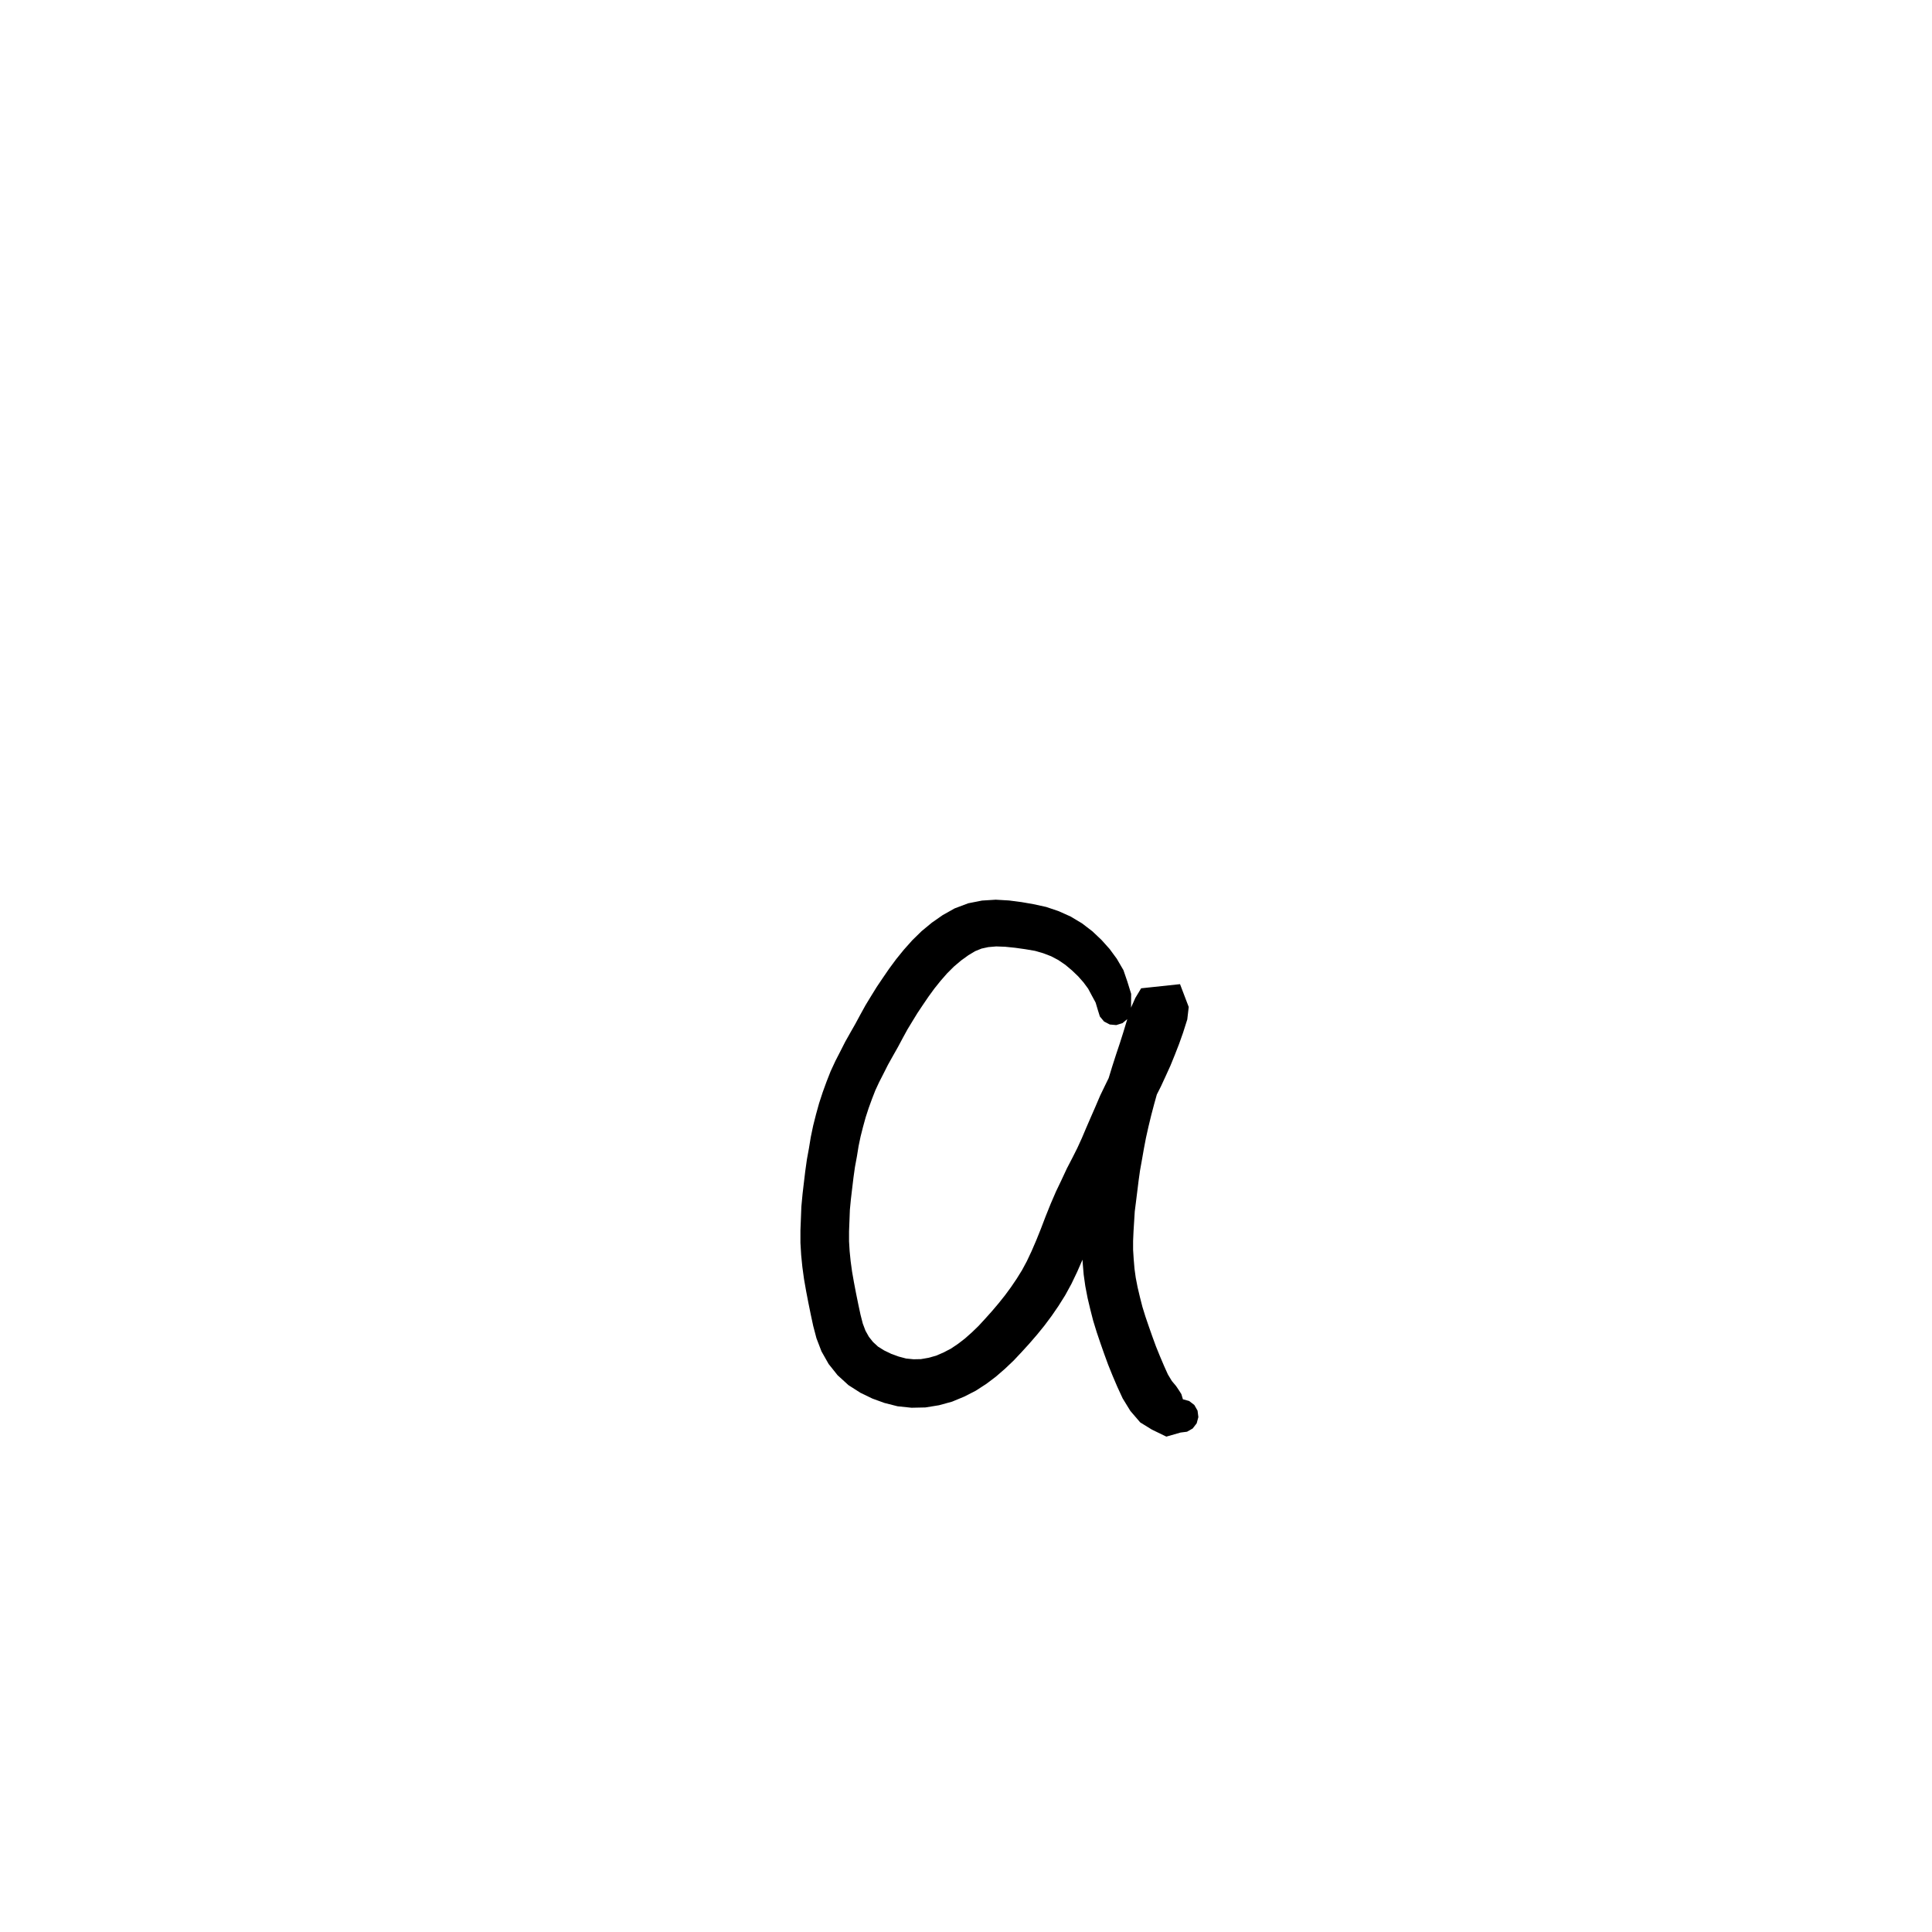
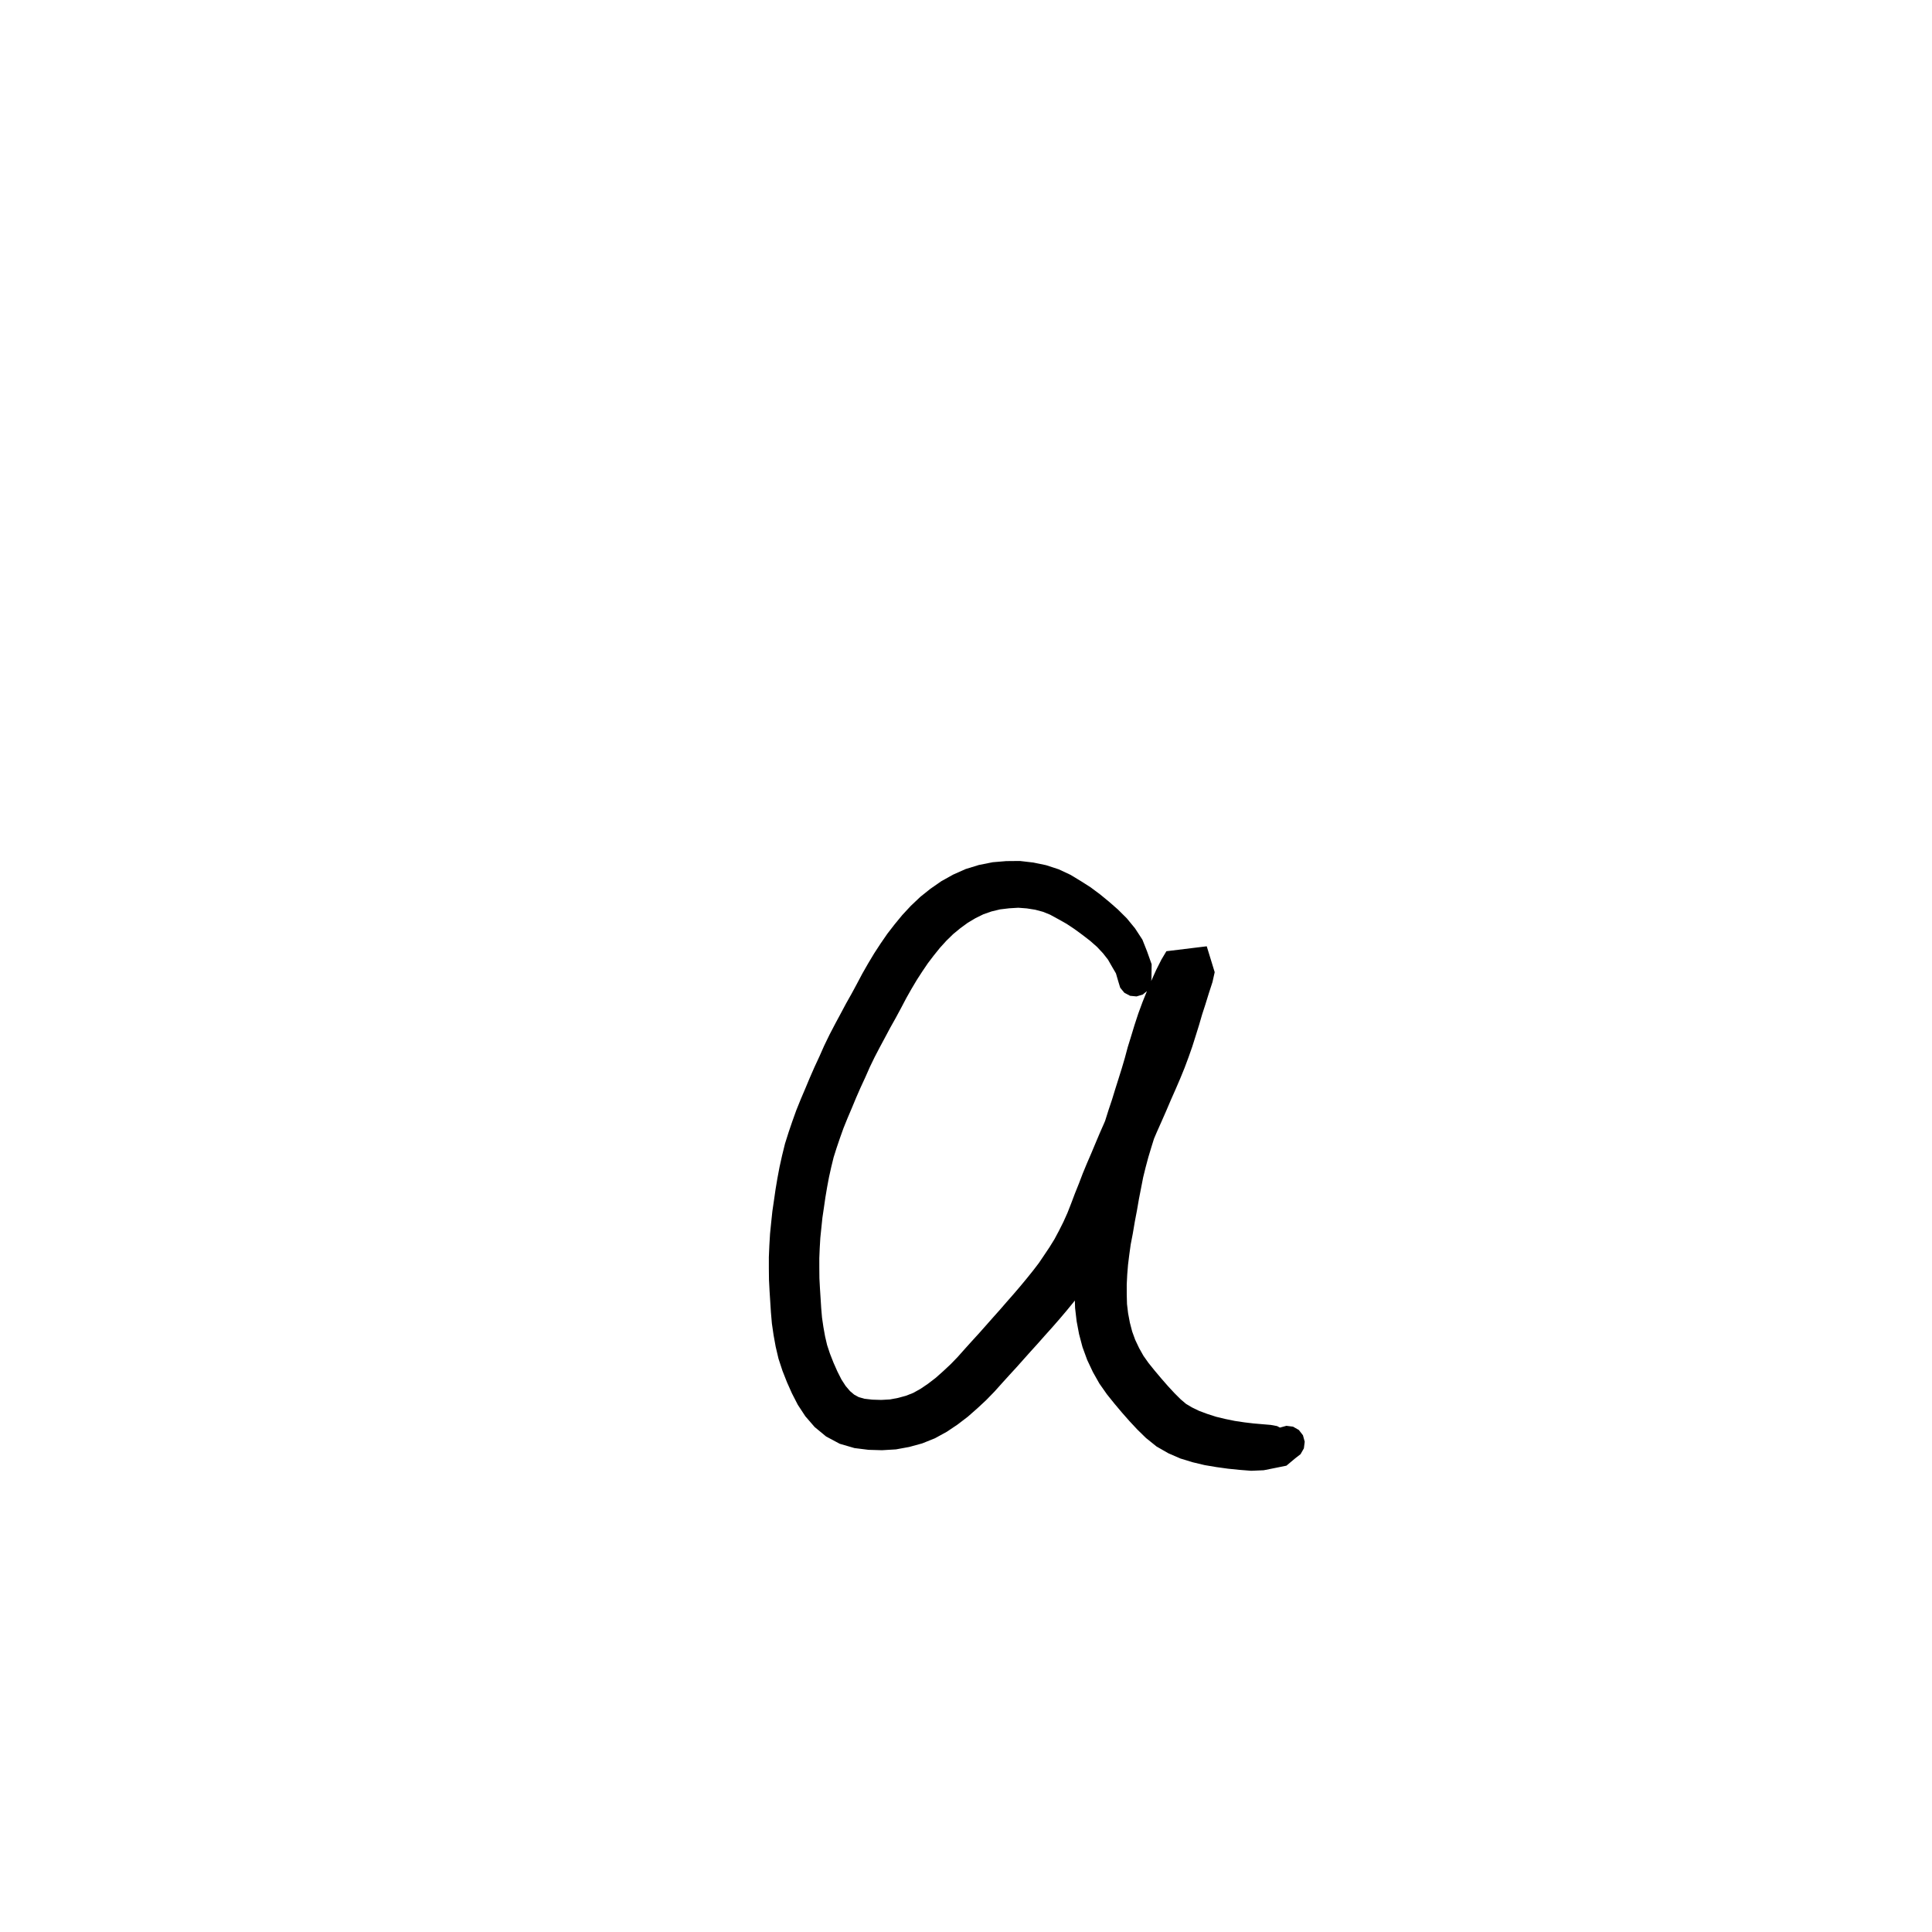
<svg xmlns="http://www.w3.org/2000/svg" viewBox="0 0 300 300" width="300" height="300">
-   <path d="M 175.631 156.326 L 175.647 154.329 L 175.052 152.41 L 174.447 150.644 L 173.417 148.876 L 172.297 147.353 L 171.039 145.951 L 169.639 144.625 L 168.025 143.383 L 166.26 142.324 L 164.403 141.491 L 162.461 140.833 L 160.482 140.4 L 158.619 140.077 L 156.684 139.825 L 154.617 139.705 L 152.484 139.839 L 150.351 140.261 L 148.239 141.054 L 146.374 142.101 L 144.701 143.269 L 143.111 144.583 L 141.655 146.008 L 140.345 147.478 L 139.157 148.941 L 138.071 150.411 L 137.098 151.828 L 136.139 153.252 L 135.269 154.659 L 134.397 156.091 L 133.576 157.581 L 132.833 158.959 L 132.061 160.314 L 131.227 161.796 L 130.474 163.28 L 129.724 164.74 L 128.977 166.351 L 128.334 167.99 L 127.749 169.599 L 127.188 171.315 L 126.708 173.048 L 126.267 174.792 L 125.892 176.594 L 125.61 178.316 L 125.295 180.037 L 125.039 181.864 L 124.829 183.618 L 124.619 185.41 L 124.436 187.355 L 124.362 189.241 L 124.291 191.06 L 124.291 192.976 L 124.404 194.877 L 124.59 196.733 L 124.848 198.617 L 125.174 200.479 L 125.527 202.312 L 125.894 204.114 L 126.275 205.89 L 126.781 207.81 L 127.559 209.84 L 128.668 211.799 L 130.054 213.537 L 131.747 215.083 L 133.612 216.274 L 135.466 217.17 L 137.327 217.846 L 139.369 218.366 L 141.538 218.593 L 143.704 218.547 L 145.812 218.205 L 147.848 217.645 L 149.754 216.854 L 151.52 215.948 L 153.154 214.889 L 154.653 213.758 L 156.069 212.528 L 157.397 211.267 L 158.644 209.94 L 159.833 208.635 L 161.024 207.256 L 162.177 205.837 L 163.299 204.333 L 164.35 202.804 L 165.399 201.135 L 166.368 199.364 L 167.268 197.485 L 168.105 195.569 L 168.879 193.678 L 169.62 191.757 L 170.361 189.913 L 171.081 188.251 L 171.881 186.589 L 172.677 184.882 L 173.488 183.332 L 174.34 181.651 L 175.148 179.893 L 175.852 178.246 L 176.563 176.603 L 177.287 174.951 L 177.959 173.377 L 178.704 171.841 L 179.477 170.262 L 180.267 168.698 L 181.004 167.102 L 181.742 165.48 L 182.418 163.82 L 183.084 162.11 L 183.706 160.358 L 184.36 158.298 L 184.585 156.362 L 183.234 152.819 L 177.196 153.462 L 176.291 154.966 L 175.471 156.81 L 174.916 158.68 L 174.415 160.332 L 173.882 162.009 L 173.3 163.748 L 172.702 165.611 L 172.131 167.478 L 171.594 169.381 L 171.095 171.262 L 170.63 173.165 L 170.196 175.089 L 169.834 176.96 L 169.519 178.729 L 169.198 180.507 L 168.941 182.307 L 168.729 183.982 L 168.523 185.623 L 168.304 187.37 L 168.191 189.121 L 168.085 190.788 L 168.013 192.522 L 168.011 194.342 L 168.123 196.134 L 168.272 197.91 L 168.527 199.717 L 168.885 201.575 L 169.306 203.349 L 169.751 205.089 L 170.308 206.897 L 170.895 208.629 L 171.457 210.23 L 172.071 211.909 L 172.759 213.614 L 173.479 215.303 L 174.325 217.138 L 175.523 219.09 L 177.056 220.874 L 178.851 221.981 L 181.108 223.077 L 183.321 222.445 L 184.323 222.317 L 185.199 221.816 L 185.818 221.018 L 186.083 220.044 L 185.956 219.042 L 185.455 218.166 L 184.656 217.548 L 183.682 217.282 L 183.443 216.479 L 183.12 215.965 L 182.621 215.223 L 181.963 214.439 L 181.345 213.412 L 180.753 212.096 L 180.104 210.567 L 179.49 209.052 L 178.94 207.547 L 178.407 206.032 L 177.863 204.443 L 177.394 202.929 L 177.017 201.451 L 176.65 199.903 L 176.358 198.405 L 176.167 197.028 L 176.042 195.551 L 175.948 194.09 L 175.947 192.691 L 176.012 191.207 L 176.111 189.621 L 176.204 188.119 L 176.395 186.613 L 176.6 184.966 L 176.799 183.354 L 177.021 181.765 L 177.317 180.118 L 177.618 178.395 L 177.941 176.705 L 178.329 174.964 L 178.754 173.204 L 179.214 171.455 L 179.705 169.693 L 180.229 167.965 L 180.795 166.199 L 181.377 164.446 L 181.94 162.664 L 182.466 160.926 L 182.87 159.509 L 183.351 158.443 L 183.371 158.337 L 177.949 158.637 L 176.736 156.122 L 176.721 156.514 L 176.279 157.844 L 175.737 159.379 L 175.135 160.922 L 174.545 162.378 L 173.879 163.838 L 173.211 165.29 L 172.461 166.774 L 171.659 168.413 L 170.83 170.13 L 170.098 171.843 L 169.383 173.478 L 168.656 175.157 L 167.99 176.728 L 167.291 178.257 L 166.534 179.762 L 165.667 181.43 L 164.819 183.25 L 163.976 185.012 L 163.155 186.911 L 162.355 188.902 L 161.624 190.816 L 160.925 192.555 L 160.187 194.269 L 159.443 195.848 L 158.7 197.227 L 157.866 198.571 L 156.999 199.85 L 156.067 201.12 L 155.097 202.337 L 154.062 203.561 L 152.992 204.756 L 151.945 205.894 L 150.91 206.893 L 149.826 207.855 L 148.757 208.676 L 147.686 209.397 L 146.541 209.998 L 145.366 210.508 L 144.183 210.838 L 143.004 211.044 L 141.849 211.066 L 140.696 210.95 L 139.554 210.648 L 138.401 210.229 L 137.276 209.687 L 136.333 209.097 L 135.561 208.383 L 134.927 207.587 L 134.392 206.636 L 133.971 205.516 L 133.621 204.148 L 133.283 202.569 L 132.931 200.845 L 132.6 199.116 L 132.309 197.452 L 132.088 195.842 L 131.931 194.274 L 131.839 192.751 L 131.839 191.209 L 131.904 189.534 L 131.968 187.86 L 132.127 186.209 L 132.328 184.509 L 132.529 182.838 L 132.752 181.242 L 133.054 179.607 L 133.32 177.973 L 133.629 176.488 L 134.011 174.979 L 134.42 173.493 L 134.887 172.059 L 135.398 170.655 L 135.919 169.315 L 136.507 168.05 L 137.196 166.702 L 137.881 165.344 L 138.622 164.017 L 139.424 162.599 L 140.188 161.169 L 140.908 159.852 L 141.68 158.579 L 142.454 157.315 L 143.309 156.034 L 144.186 154.746 L 145.085 153.51 L 146.054 152.303 L 147.073 151.136 L 148.116 150.096 L 149.231 149.15 L 150.366 148.331 L 151.412 147.701 L 152.416 147.295 L 153.468 147.066 L 154.69 146.961 L 156.082 147.012 L 157.64 147.171 L 159.235 147.396 L 160.714 147.648 L 161.991 148.017 L 163.215 148.485 L 164.326 149.07 L 165.418 149.814 L 166.45 150.679 L 167.417 151.605 L 168.249 152.548 L 168.965 153.519 L 169.559 154.63 L 170.128 155.678 L 170.486 156.877 L 170.787 157.841 L 171.434 158.616 L 172.329 159.084 L 173.334 159.174 L 174.298 158.873 L 175.073 158.226 L 175.541 157.331 Z" fill="black" fill-rule="nonzero" />
+   <path d="M 178.8 151.893 L 178.826 149.731 L 178.111 147.718 L 177.394 145.912 L 176.246 144.152 L 174.978 142.607 L 173.586 141.222 L 172.214 140.022 L 170.827 138.883 L 169.335 137.771 L 167.803 136.796 L 166.211 135.835 L 164.386 134.983 L 162.433 134.345 L 160.455 133.935 L 158.375 133.692 L 156.254 133.711 L 154.151 133.886 L 152.009 134.312 L 149.957 134.942 L 147.996 135.813 L 146.155 136.841 L 144.474 138.011 L 142.91 139.259 L 141.43 140.661 L 140.099 142.095 L 138.923 143.524 L 137.79 144.987 L 136.739 146.513 L 135.747 148.032 L 134.794 149.62 L 133.884 151.216 L 133.04 152.81 L 132.242 154.288 L 131.38 155.819 L 130.541 157.392 L 129.676 158.999 L 128.815 160.648 L 127.972 162.387 L 127.239 164.045 L 126.481 165.678 L 125.731 167.391 L 125.037 169.052 L 124.343 170.68 L 123.65 172.396 L 123.03 174.125 L 122.457 175.805 L 121.892 177.597 L 121.439 179.44 L 121.04 181.238 L 120.712 182.983 L 120.426 184.691 L 120.181 186.392 L 119.932 188.092 L 119.751 189.806 L 119.572 191.574 L 119.462 193.419 L 119.388 195.197 L 119.387 196.976 L 119.407 198.739 L 119.497 200.47 L 119.601 202.102 L 119.707 203.754 L 119.858 205.507 L 120.123 207.328 L 120.445 209.102 L 120.886 210.979 L 121.503 212.858 L 122.208 214.647 L 122.972 216.363 L 123.889 218.147 L 125.055 219.921 L 126.5 221.59 L 128.277 223.057 L 130.396 224.189 L 132.68 224.856 L 134.862 225.128 L 136.956 225.189 L 139.128 225.059 L 141.196 224.68 L 143.191 224.133 L 145.165 223.341 L 147.02 222.324 L 148.685 221.206 L 150.275 219.992 L 151.738 218.706 L 153.117 217.426 L 154.425 216.082 L 155.621 214.748 L 156.737 213.517 L 157.862 212.291 L 158.979 211.038 L 160.069 209.817 L 161.163 208.611 L 162.256 207.375 L 163.366 206.14 L 164.506 204.835 L 165.616 203.527 L 166.701 202.201 L 167.78 200.81 L 168.748 199.41 L 169.693 198.021 L 170.673 196.454 L 171.551 194.845 L 172.391 193.194 L 173.171 191.47 L 173.837 189.797 L 174.416 188.267 L 175.049 186.7 L 175.624 185.194 L 176.207 183.788 L 176.873 182.252 L 177.531 180.677 L 178.166 179.174 L 178.868 177.583 L 179.585 175.895 L 180.328 174.225 L 181.094 172.484 L 181.829 170.759 L 182.562 169.106 L 183.271 167.457 L 183.943 165.808 L 184.559 164.159 L 185.141 162.501 L 185.66 160.858 L 186.186 159.173 L 186.659 157.547 L 187.182 155.935 L 187.693 154.282 L 188.273 152.496 L 188.617 150.96 L 187.383 146.941 L 181.118 147.704 L 180.343 149.004 L 179.527 150.623 L 178.785 152.271 L 178.103 153.883 L 177.416 155.582 L 176.751 157.387 L 176.165 159.176 L 175.641 160.9 L 175.108 162.623 L 174.656 164.31 L 174.2 165.856 L 173.697 167.463 L 173.179 169.101 L 172.674 170.748 L 172.13 172.374 L 171.605 174.037 L 171.082 175.708 L 170.547 177.498 L 170.074 179.26 L 169.632 181.074 L 169.27 182.911 L 168.919 184.698 L 168.607 186.471 L 168.262 188.279 L 167.953 190.09 L 167.6 191.929 L 167.341 193.793 L 167.122 195.568 L 166.973 197.392 L 166.878 199.251 L 166.876 201.125 L 166.938 203.092 L 167.178 205.151 L 167.555 207.157 L 168.088 209.171 L 168.816 211.166 L 169.706 213.056 L 170.718 214.847 L 171.883 216.508 L 173.054 217.964 L 174.204 219.33 L 175.368 220.652 L 176.599 221.973 L 177.946 223.29 L 179.584 224.609 L 181.429 225.666 L 183.288 226.474 L 185.19 227.056 L 187.065 227.503 L 188.892 227.81 L 190.666 228.056 L 192.462 228.239 L 194.283 228.382 L 196.219 228.3 L 197.803 227.985 L 199.755 227.591 L 201.129 226.442 L 201.95 225.804 L 202.465 224.902 L 202.596 223.87 L 202.322 222.867 L 201.685 222.046 L 200.782 221.531 L 199.75 221.4 L 198.747 221.675 L 198.295 221.438 L 197.314 221.26 L 196.021 221.15 L 194.67 221.034 L 193.272 220.869 L 191.747 220.641 L 190.268 220.339 L 188.842 219.996 L 187.465 219.553 L 186.182 219.073 L 185.095 218.546 L 184.167 217.994 L 183.34 217.292 L 182.392 216.349 L 181.364 215.239 L 180.336 214.062 L 179.295 212.825 L 178.342 211.644 L 177.556 210.532 L 176.89 209.344 L 176.274 208.049 L 175.804 206.757 L 175.446 205.382 L 175.172 203.93 L 175.001 202.496 L 174.96 201.004 L 174.958 199.454 L 175.035 197.924 L 175.159 196.392 L 175.352 194.845 L 175.572 193.251 L 175.904 191.529 L 176.211 189.71 L 176.552 187.922 L 176.855 186.169 L 177.189 184.463 L 177.512 182.807 L 177.892 181.265 L 178.309 179.705 L 178.801 178.072 L 179.306 176.456 L 179.808 174.866 L 180.36 173.204 L 180.882 171.496 L 181.391 169.88 L 181.916 168.2 L 182.418 166.493 L 182.856 164.859 L 183.351 163.261 L 183.854 161.595 L 184.364 160.028 L 184.931 158.478 L 185.546 156.957 L 186.165 155.487 L 186.793 154.089 L 187.449 152.797 L 187.633 152.453 L 181.881 152.84 L 180.647 149.677 L 180.512 150.264 L 179.996 151.834 L 179.48 153.501 L 178.941 155.176 L 178.456 156.838 L 177.954 158.44 L 177.48 159.947 L 176.967 161.406 L 176.419 162.873 L 175.824 164.34 L 175.163 165.874 L 174.424 167.543 L 173.686 169.277 L 172.946 170.96 L 172.182 172.679 L 171.461 174.381 L 170.759 175.976 L 170.093 177.554 L 169.449 179.094 L 168.78 180.641 L 168.13 182.214 L 167.542 183.755 L 166.907 185.338 L 166.322 186.89 L 165.755 188.333 L 165.131 189.725 L 164.43 191.121 L 163.734 192.424 L 162.967 193.664 L 162.131 194.912 L 161.319 196.115 L 160.446 197.257 L 159.476 198.465 L 158.463 199.69 L 157.412 200.92 L 156.331 202.15 L 155.266 203.379 L 154.203 204.57 L 153.102 205.814 L 152.027 207.028 L 150.926 208.232 L 149.782 209.501 L 148.684 210.735 L 147.63 211.822 L 146.475 212.905 L 145.302 213.948 L 144.118 214.857 L 142.941 215.656 L 141.816 216.283 L 140.708 216.723 L 139.451 217.067 L 138.197 217.304 L 136.842 217.379 L 135.444 217.337 L 134.236 217.198 L 133.336 216.941 L 132.647 216.566 L 131.993 216.013 L 131.314 215.217 L 130.666 214.217 L 130.042 212.987 L 129.436 211.622 L 128.874 210.192 L 128.43 208.852 L 128.118 207.511 L 127.857 206.066 L 127.643 204.6 L 127.52 203.169 L 127.421 201.602 L 127.319 200.015 L 127.238 198.494 L 127.223 196.935 L 127.222 195.358 L 127.286 193.814 L 127.381 192.202 L 127.545 190.614 L 127.706 189.075 L 127.936 187.522 L 128.171 185.901 L 128.432 184.357 L 128.721 182.814 L 129.075 181.223 L 129.444 179.71 L 129.906 178.249 L 130.429 176.709 L 130.973 175.186 L 131.581 173.683 L 132.257 172.092 L 132.933 170.467 L 133.621 168.893 L 134.37 167.273 L 135.074 165.677 L 135.807 164.163 L 136.59 162.662 L 137.437 161.084 L 138.241 159.575 L 139.091 158.059 L 139.937 156.489 L 140.737 154.968 L 141.538 153.551 L 142.366 152.159 L 143.223 150.836 L 144.09 149.554 L 145.011 148.347 L 145.958 147.173 L 146.956 146.073 L 148.01 145.044 L 149.116 144.135 L 150.277 143.285 L 151.484 142.566 L 152.707 141.965 L 153.942 141.534 L 155.293 141.207 L 156.717 141.039 L 158.123 140.955 L 159.433 141.055 L 160.742 141.26 L 161.939 141.581 L 163.058 142.031 L 164.309 142.713 L 165.619 143.45 L 166.832 144.256 L 168.082 145.171 L 169.277 146.094 L 170.351 147.038 L 171.274 148.027 L 172.044 149.006 L 172.697 150.145 L 173.283 151.146 L 173.651 152.408 L 173.946 153.374 L 174.587 154.153 L 175.478 154.628 L 176.483 154.725 L 177.449 154.431 L 178.228 153.789 L 178.703 152.898 Z" fill="black" fill-rule="nonzero" />
</svg>
